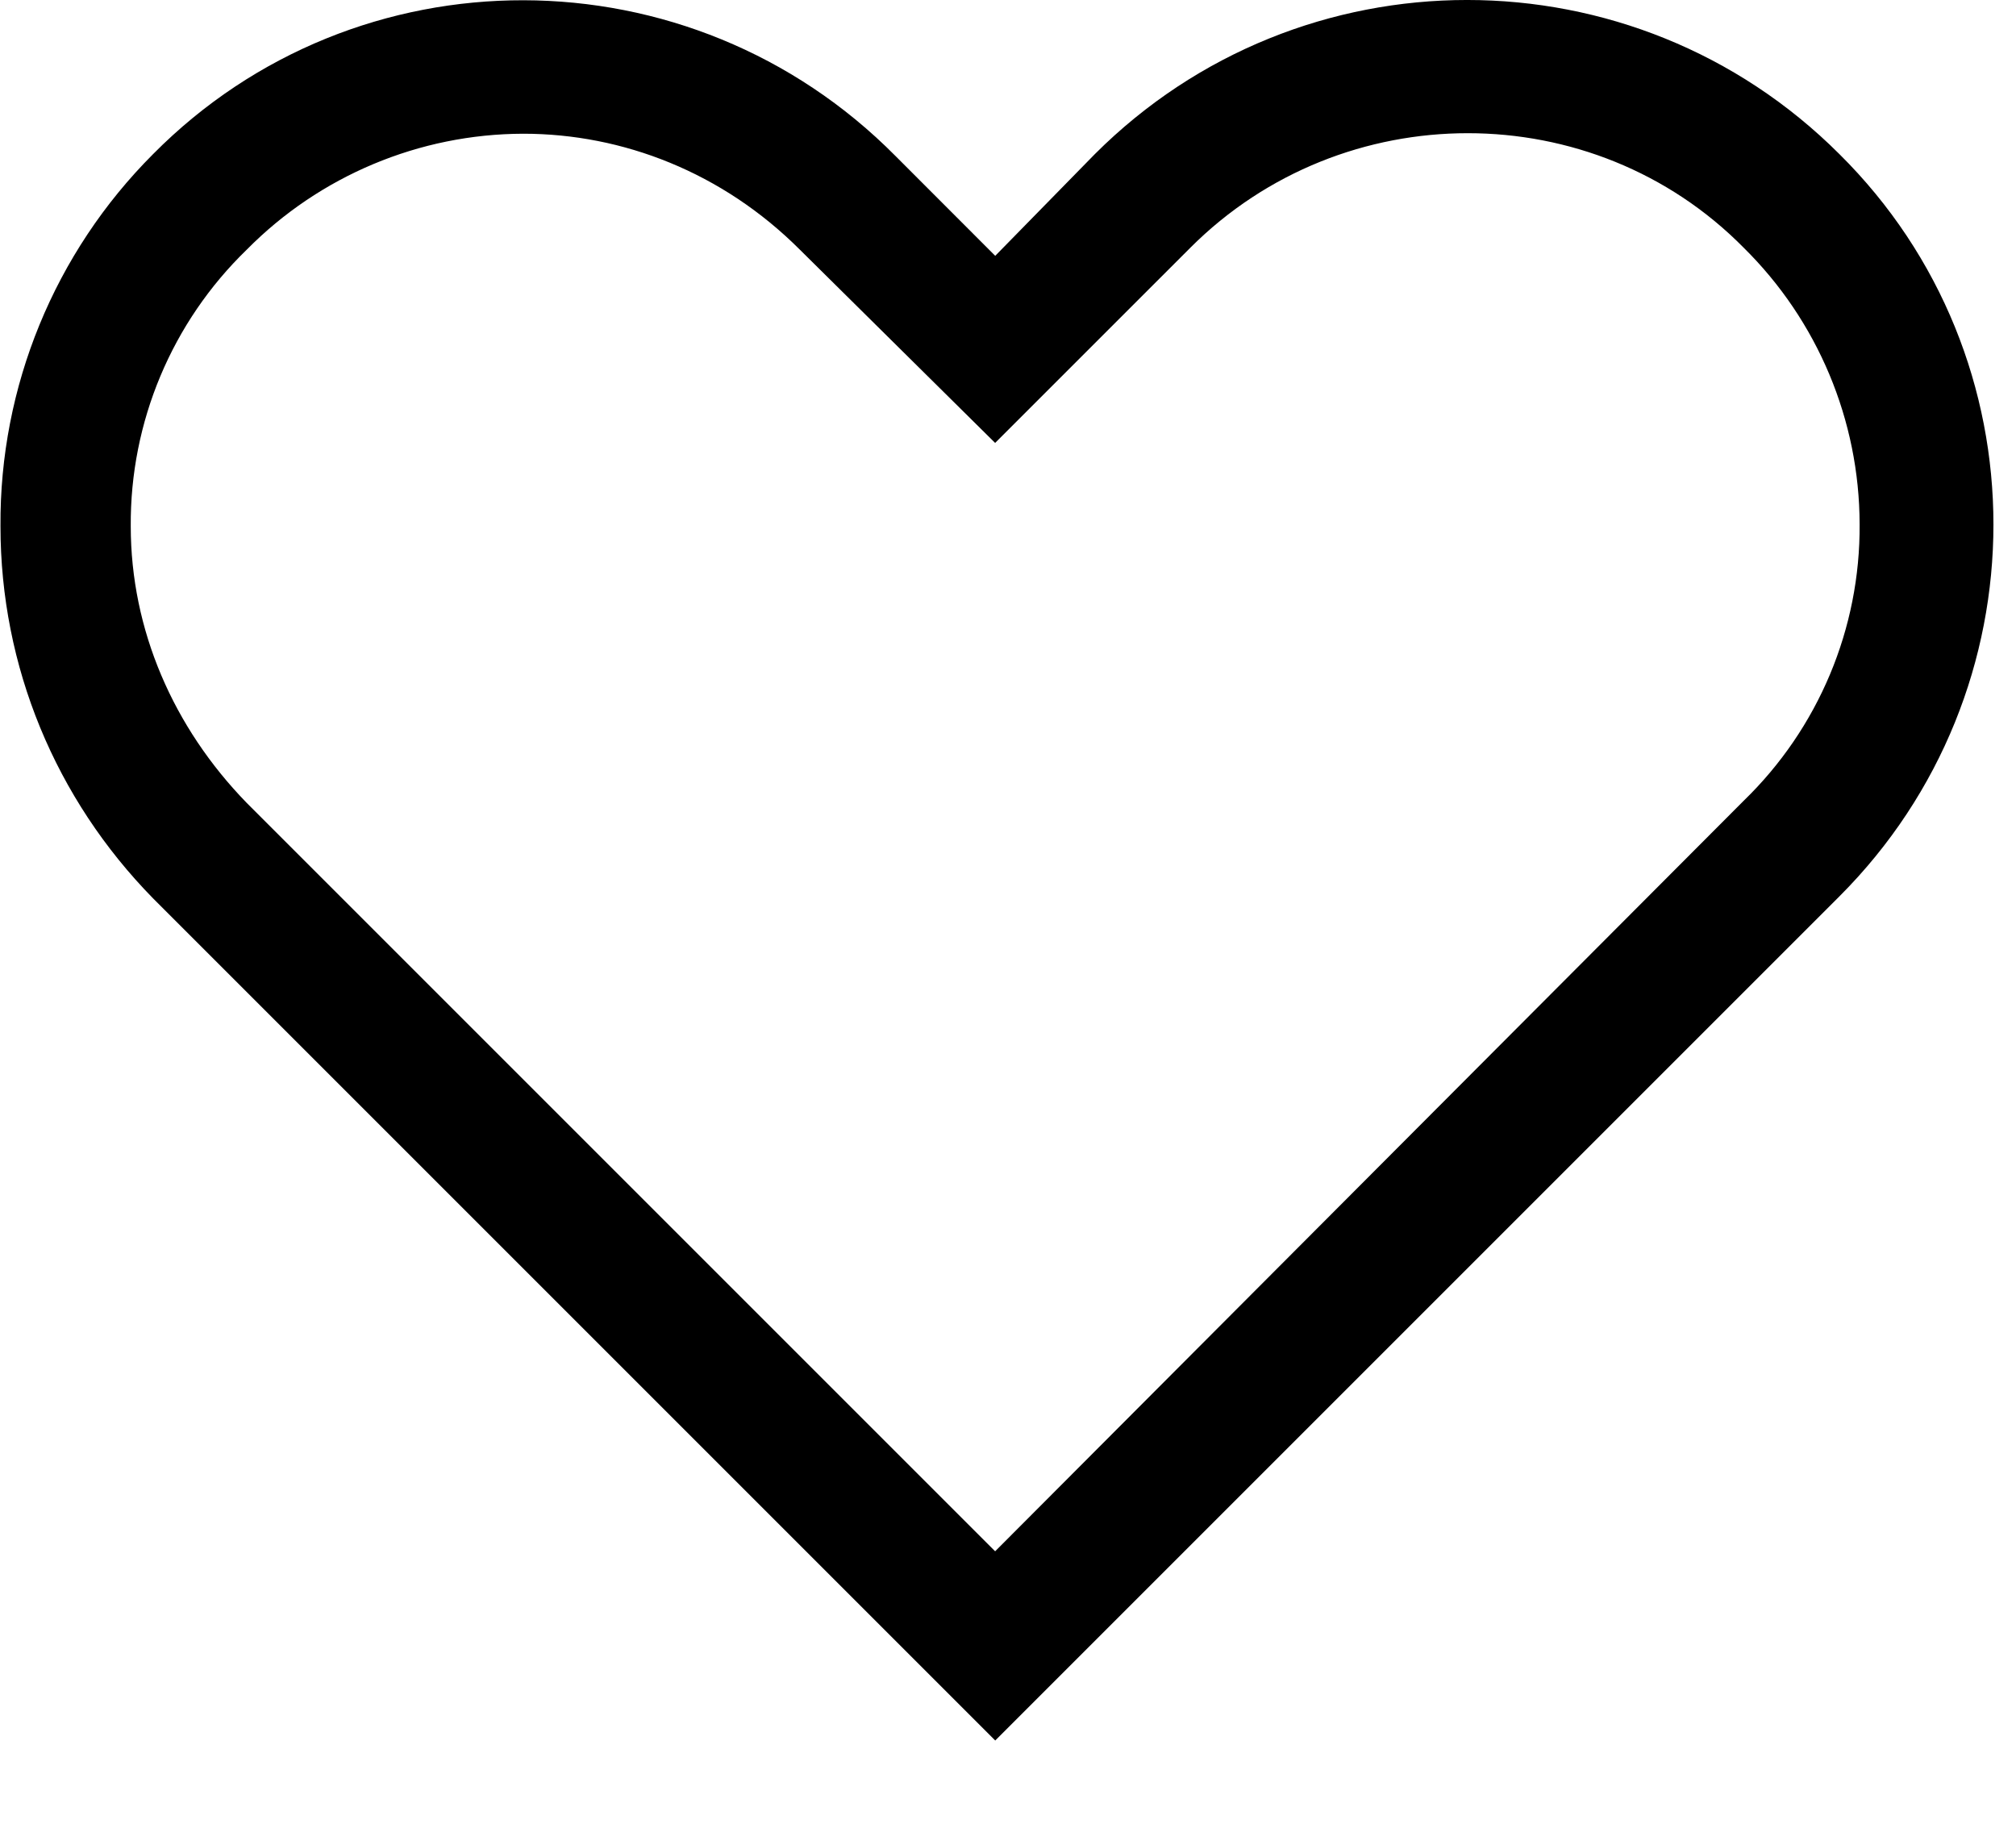
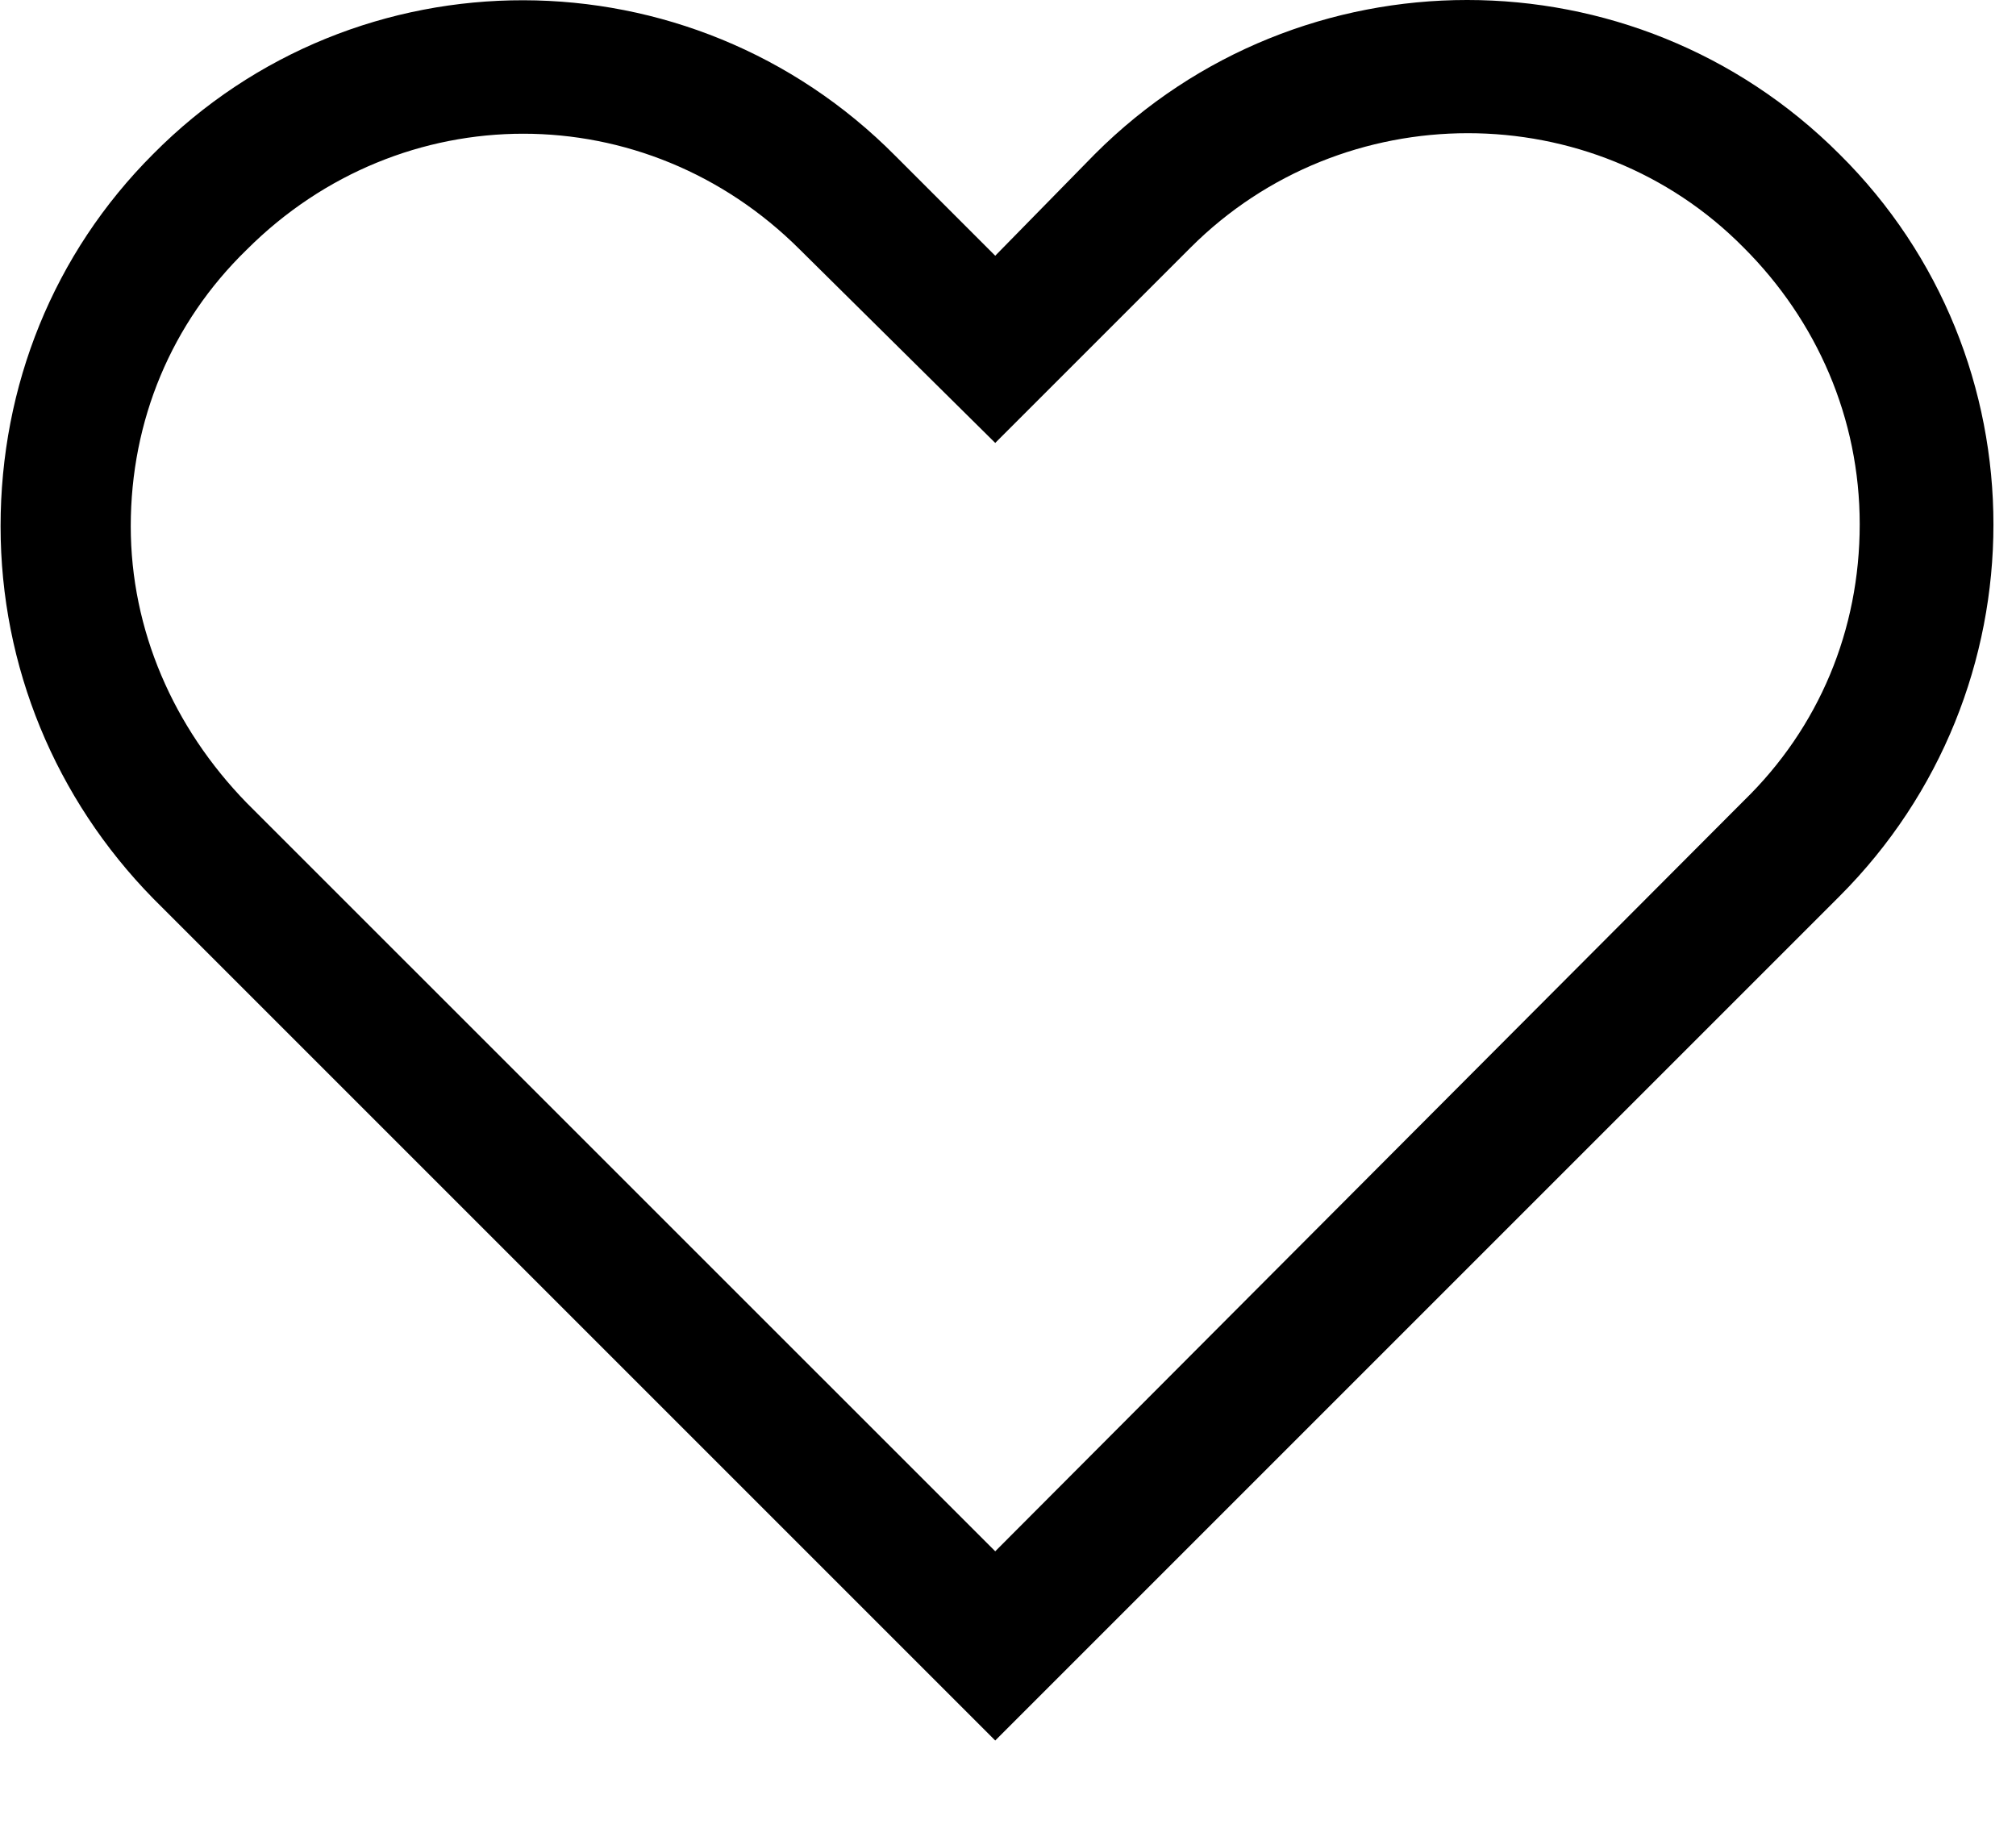
- <svg xmlns="http://www.w3.org/2000/svg" width="21" height="19" fill="none">
-   <path d="M19.16 9.338c2.14-2.14 2.14-5.614 0-7.733a5.486 5.486 0 00-7.755 0l-1.038 1.06-1.038-1.039C7.189-.535 3.714-.535 1.595 1.605a5.43 5.43 0 00-1.59 3.877c0 1.462.573 2.84 1.59 3.877l8.772 8.772 8.793-8.793zM1.362 5.482A3.97 3.97 0 012.57 2.601 4.062 4.062 0 015.45 1.393c1.038 0 2.077.403 2.882 1.208l2.034 2.013L12.4 2.58c1.589-1.59 4.195-1.59 5.763 0a4.056 4.056 0 011.208 2.881 3.97 3.97 0 01-1.208 2.881l-7.797 7.818L2.57 8.364c-.763-.784-1.208-1.801-1.208-2.882z" fill="#000" />
+ <svg xmlns="http://www.w3.org/2000/svg" width="21" height="19" viewBox="0 0 21 19" fill="none">
+   <path d="M19.16 9.338C21.3 7.198 21.3 3.724 19.16 1.605C17.02 -0.535 13.545 -0.535 11.405 1.605L10.367 2.664L9.329 1.626C7.189 -0.535 3.714 -0.535 1.595 1.605C0.557 2.643 0.006 4.02 0.006 5.482C0.006 6.944 0.578 8.321 1.595 9.359L10.367 18.131L19.16 9.338ZM1.362 5.482C1.362 4.38 1.786 3.363 2.57 2.601C3.375 1.796 4.413 1.393 5.451 1.393C6.489 1.393 7.528 1.796 8.333 2.601L10.367 4.614L12.401 2.58C13.99 0.99 16.596 0.99 18.164 2.58C18.927 3.342 19.372 4.359 19.372 5.461C19.372 6.563 18.948 7.58 18.164 8.342L10.367 16.16L2.57 8.364C1.807 7.58 1.362 6.563 1.362 5.482Z" fill="black" />
</svg>
